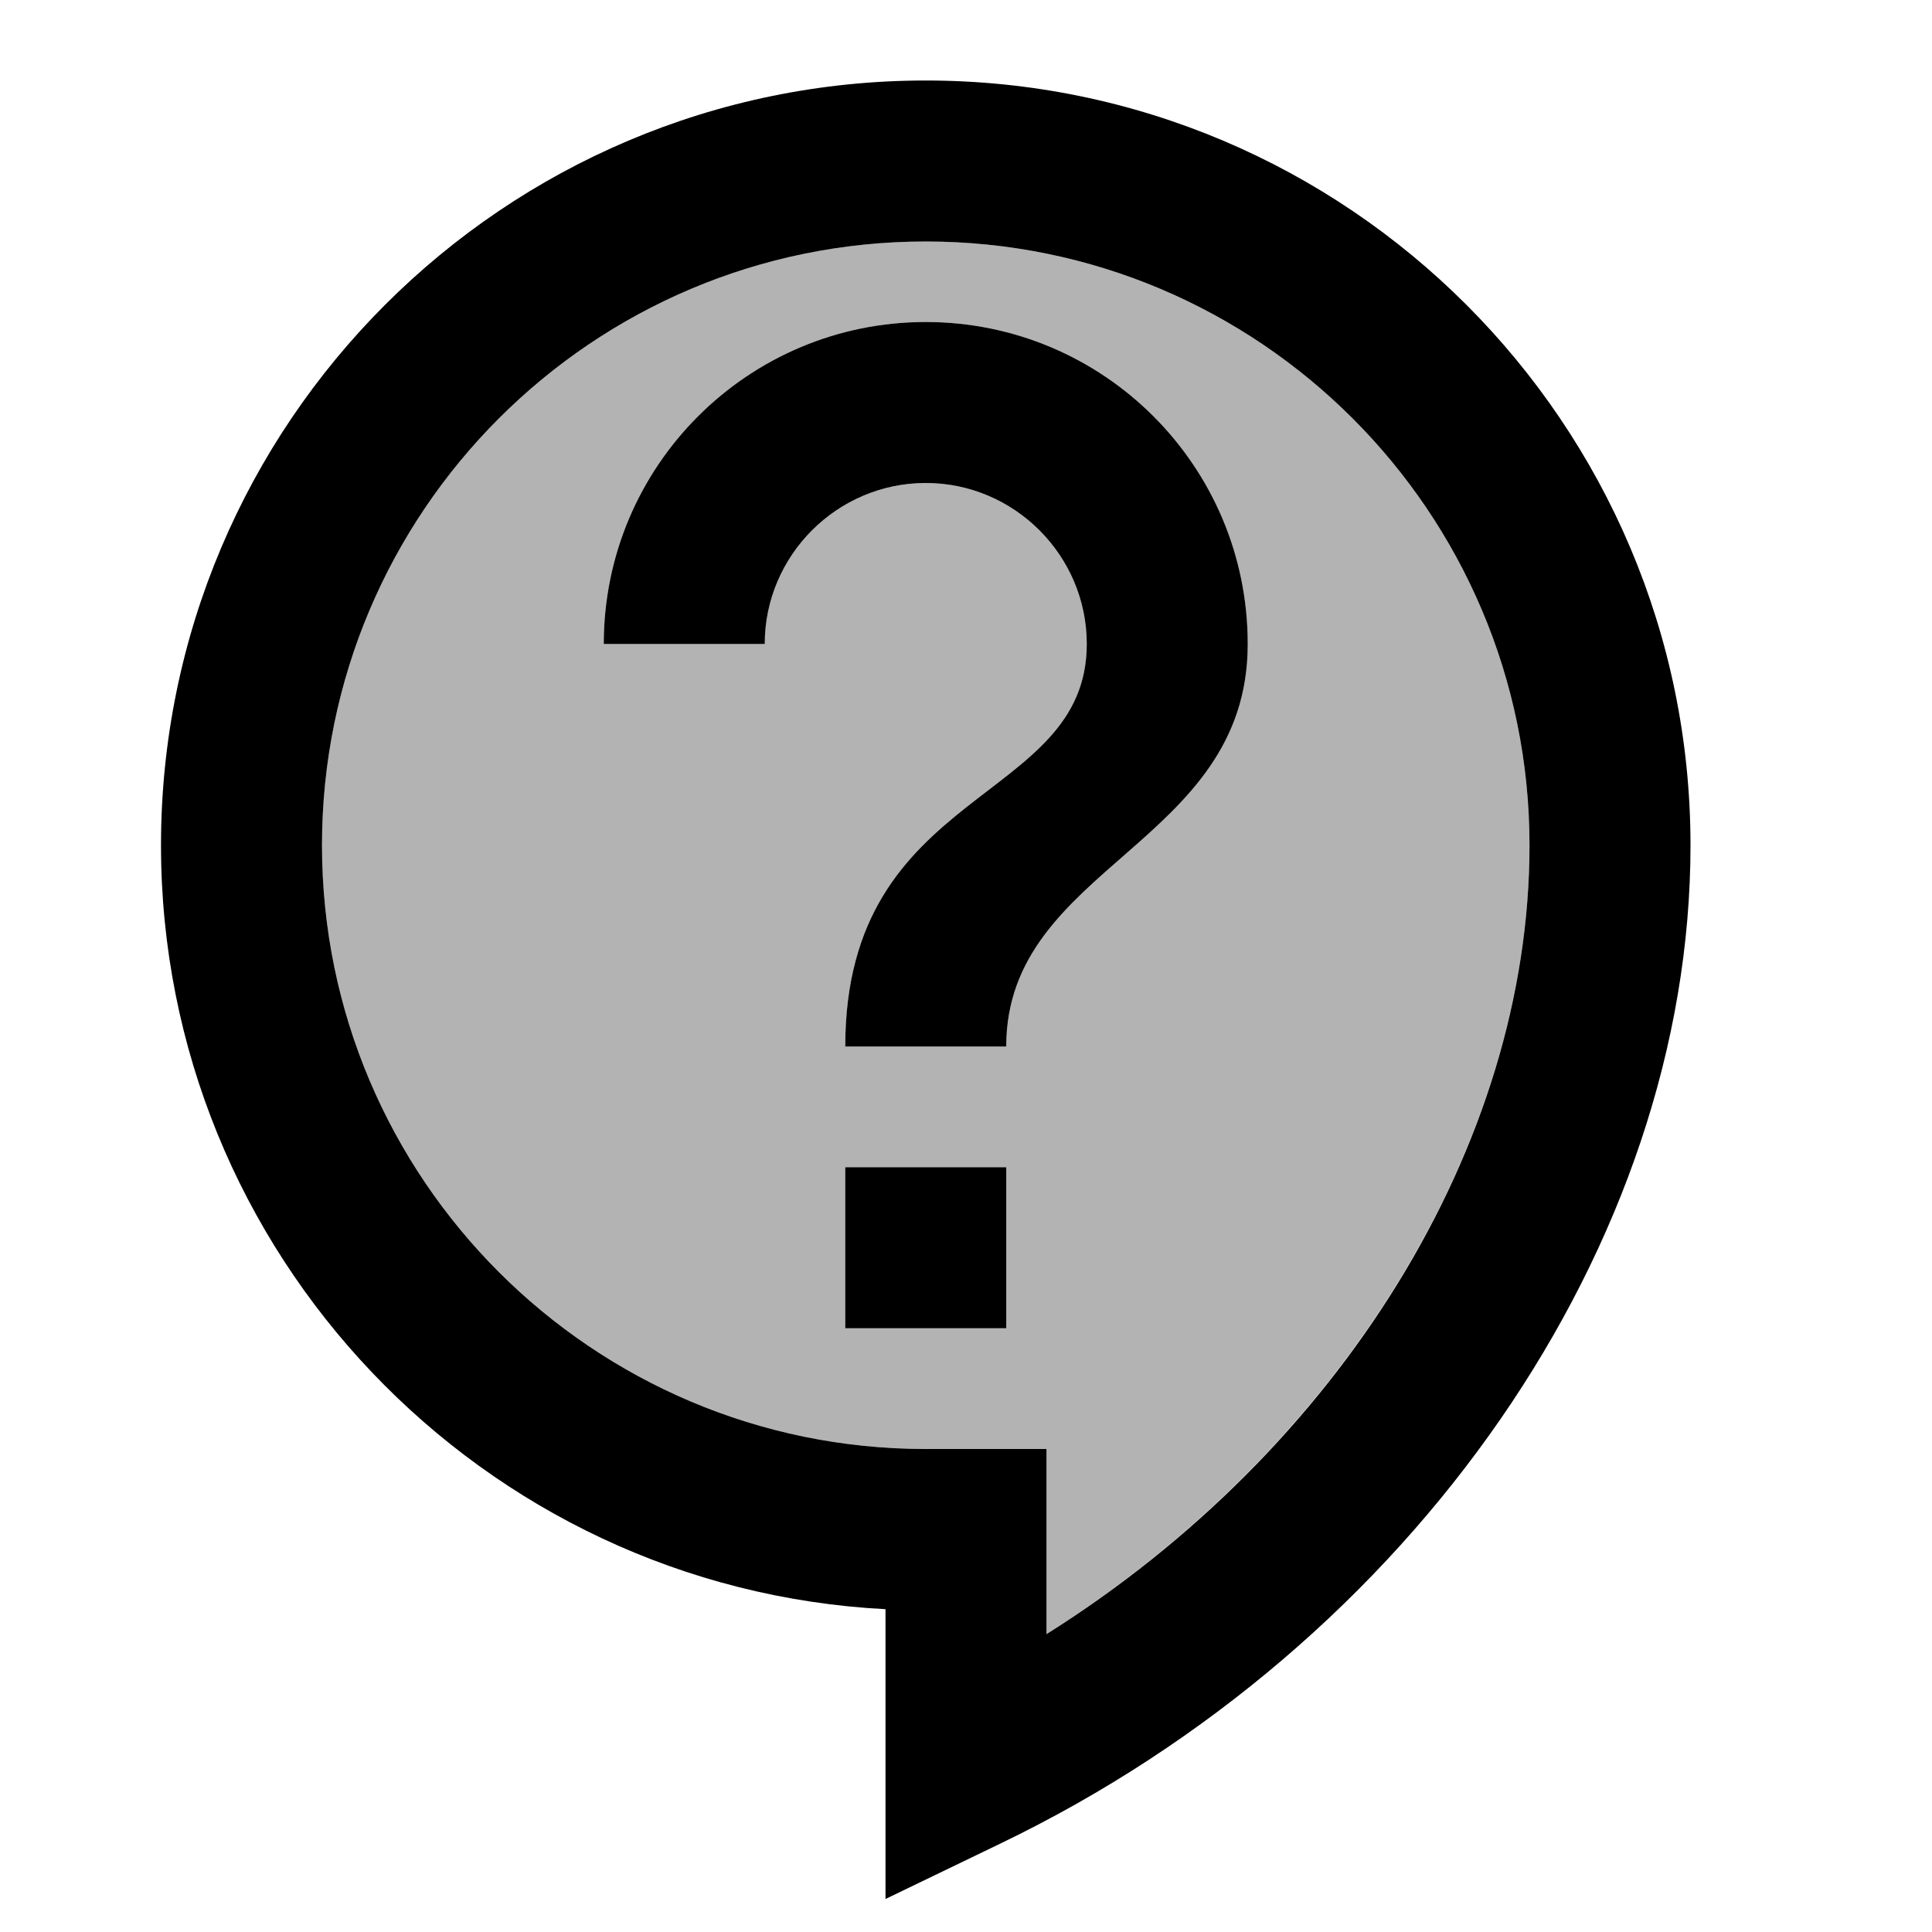
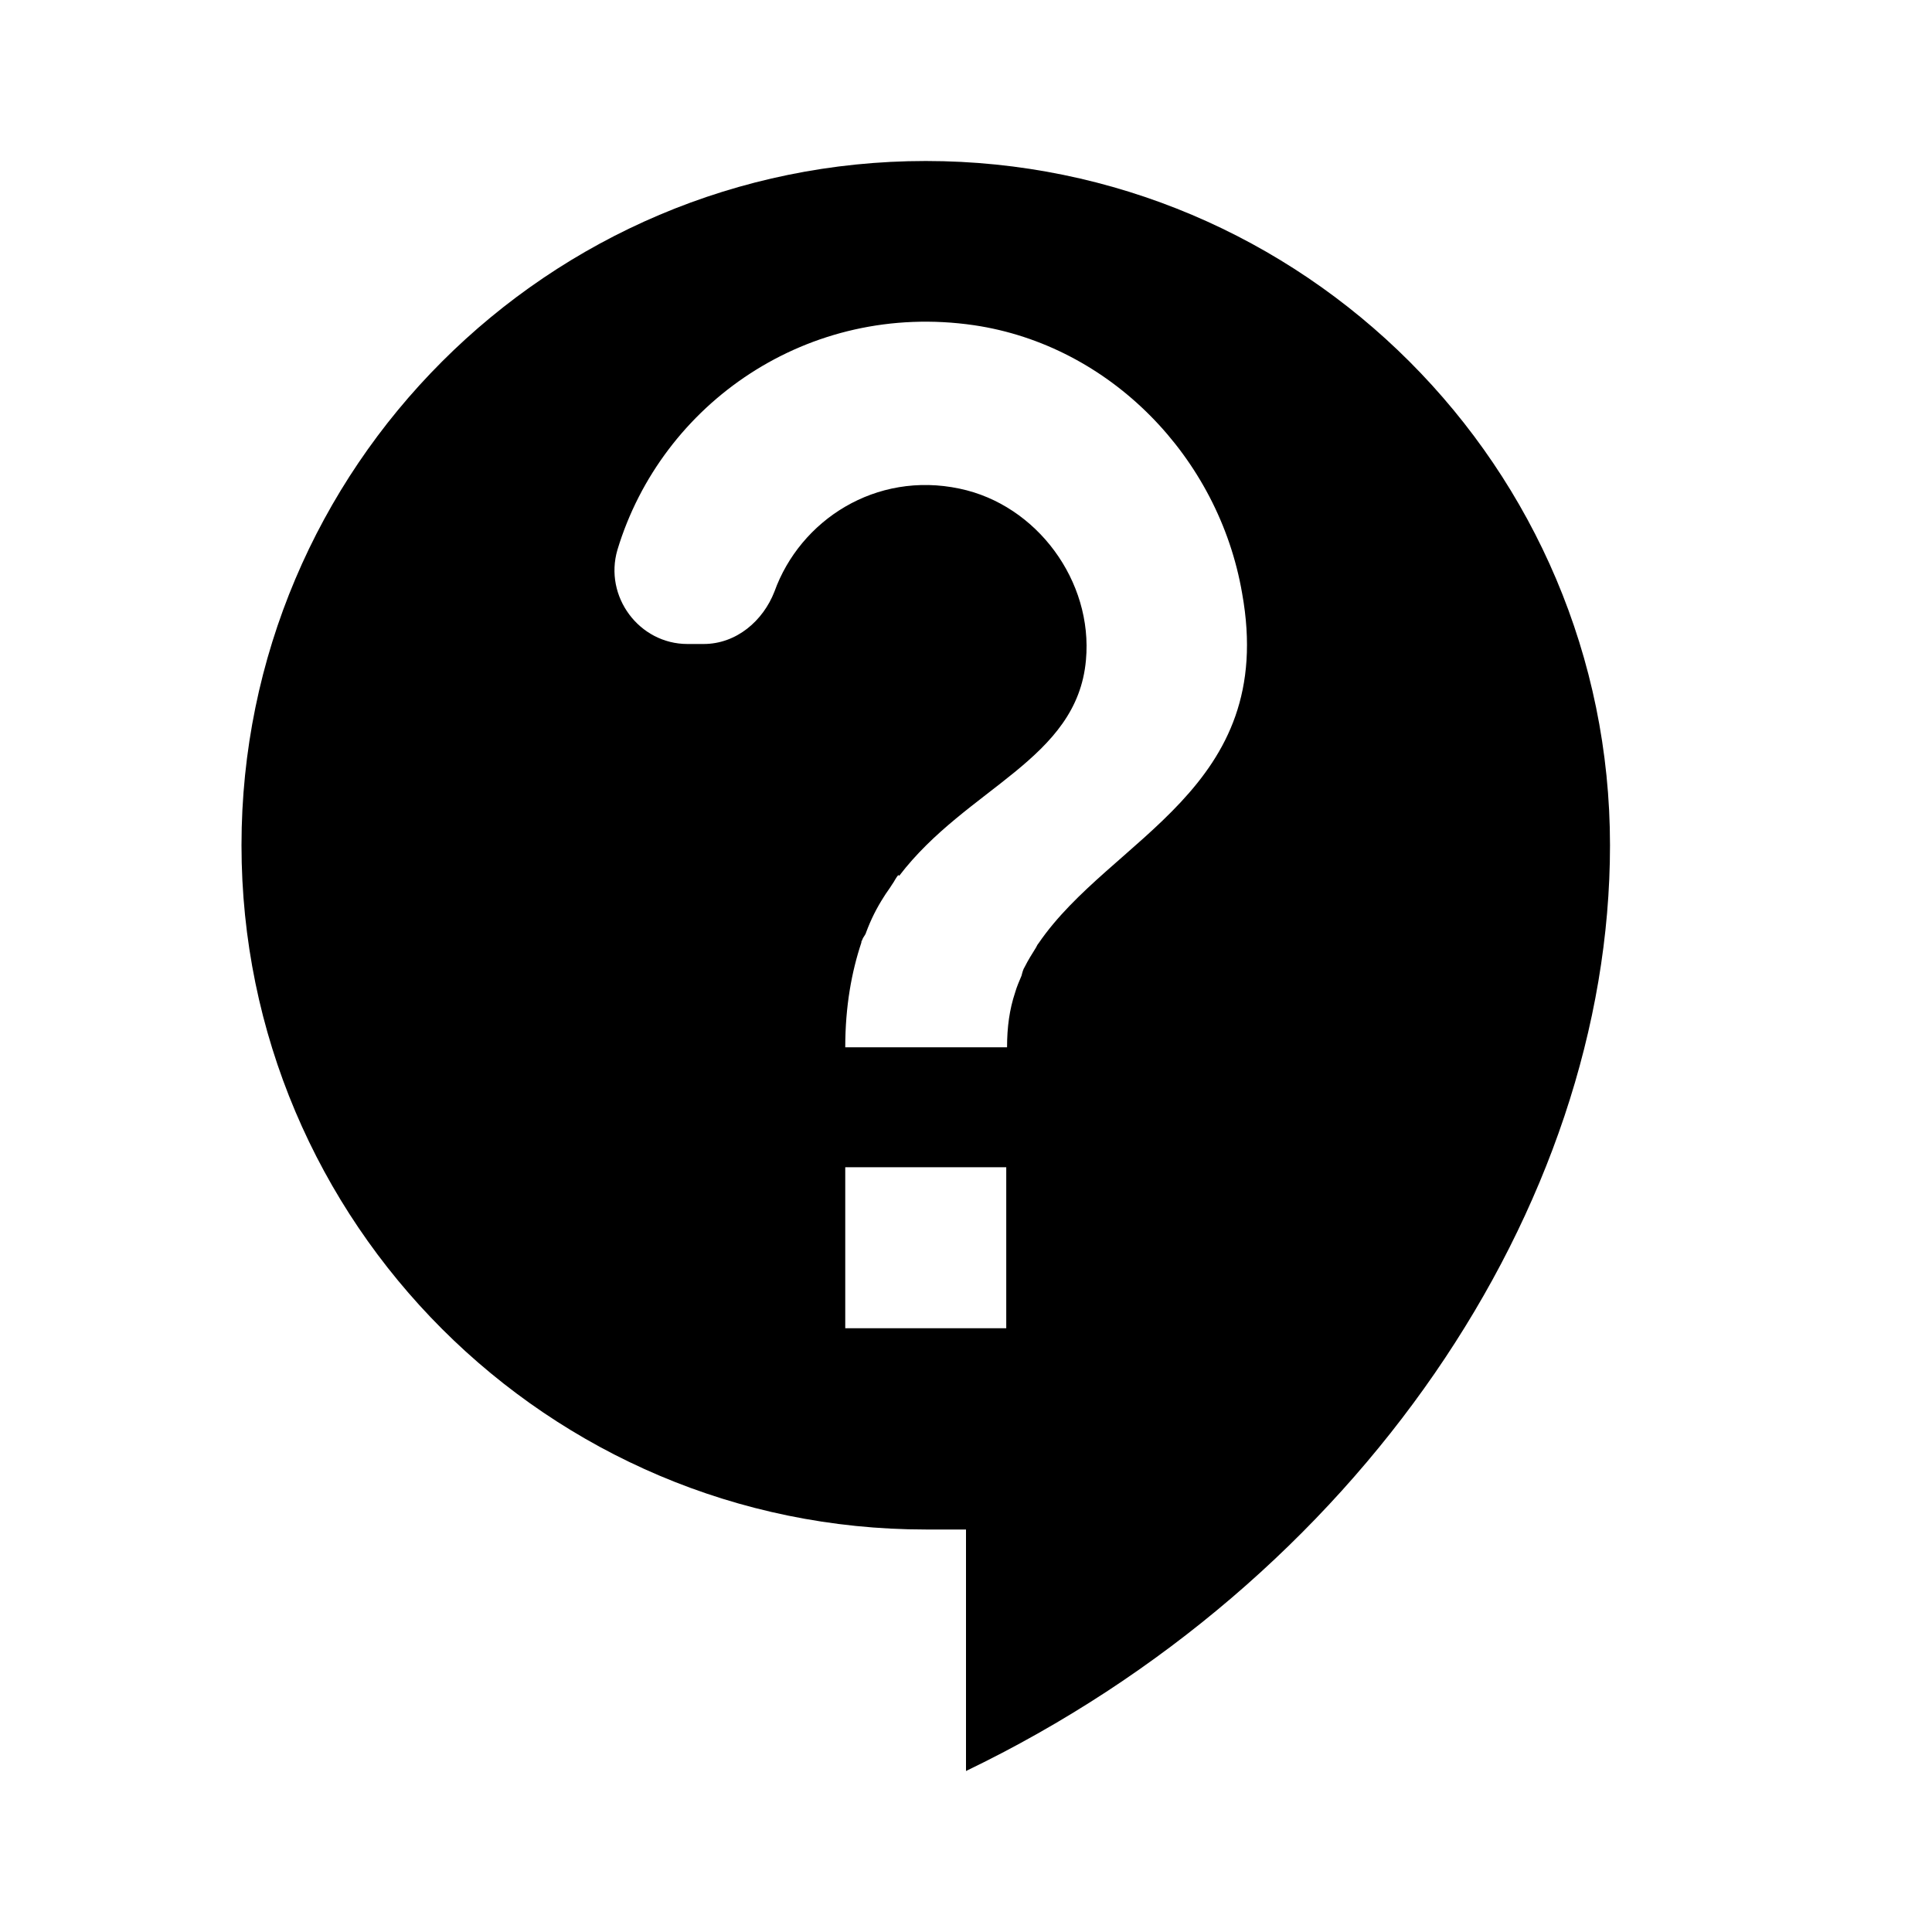
- <svg xmlns="http://www.w3.org/2000/svg" height="24" width="24">
+ <svg xmlns="http://www.w3.org/2000/svg" height="24" viewBox="0 0 24 24" width="24">
  <path d="M0 0h24v24H0V0z" fill="none" />
-   <path d="M11.5 3C7.36 3 4 6.36 4 10.5S7.36 18 11.5 18H13v2.3c3.64-2.3 6-6.08 6-9.8C19 6.36 15.64 3 11.5 3zm1 13.5h-2v-2h2v2zm0-3.5h-2c0-3.25 3-3 3-5 0-1.1-.9-2-2-2s-2 .9-2 2h-2c0-2.21 1.79-4 4-4s4 1.79 4 4c0 2.5-3 2.75-3 5z" opacity=".3" />
-   <path d="M11.5 1C6.26 1 2 5.26 2 10.5c0 5.07 3.99 9.23 9 9.49v3.6l1.43-.69C17.56 20.43 21 15.45 21 10.5 21 5.26 16.74 1 11.5 1zM13 20.3V18h-1.5C7.36 18 4 14.64 4 10.5S7.36 3 11.5 3 19 6.36 19 10.5c0 3.73-2.36 7.51-6 9.8zm-2.5-5.8h2v2h-2zm1-10.5c-2.21 0-4 1.79-4 4h2c0-1.1.9-2 2-2s2 .9 2 2c0 2-3 1.75-3 5h2c0-2.25 3-2.5 3-5 0-2.21-1.79-4-4-4z" />
+   <path d="M11.5 2C6.81 2 3 5.81 3 10.5S6.81 19 11.5 19h.5v3c4.86-2.34 8-7 8-11.5C20 5.81 16.19 2 11.5 2zm1 14.5h-2v-2h2v2zm.4-4.78c-.01.01-.02.03-.03.05-.05.08-.1.16-.14.24-.02.03-.03.07-.04.11-.03.07-.06.14-.08.21-.07.21-.1.43-.1.68H10.5c0-.51.08-.94.2-1.3 0-.01 0-.02.01-.03.01-.04.04-.06.05-.1.06-.16.13-.3.22-.44.03-.05.07-.1.1-.15.03-.04.05-.09.08-.12l.01.01c.84-1.1 2.21-1.44 2.32-2.68.09-.98-.61-1.93-1.57-2.13-1.04-.22-1.98.39-2.3 1.28-.14.36-.47.65-.88.65h-.2c-.6 0-1.04-.59-.87-1.17.55-1.82 2.37-3.09 4.43-2.79 1.69.25 3.04 1.64 3.33 3.33.44 2.44-1.63 3.03-2.53 4.35z" />
</svg>
